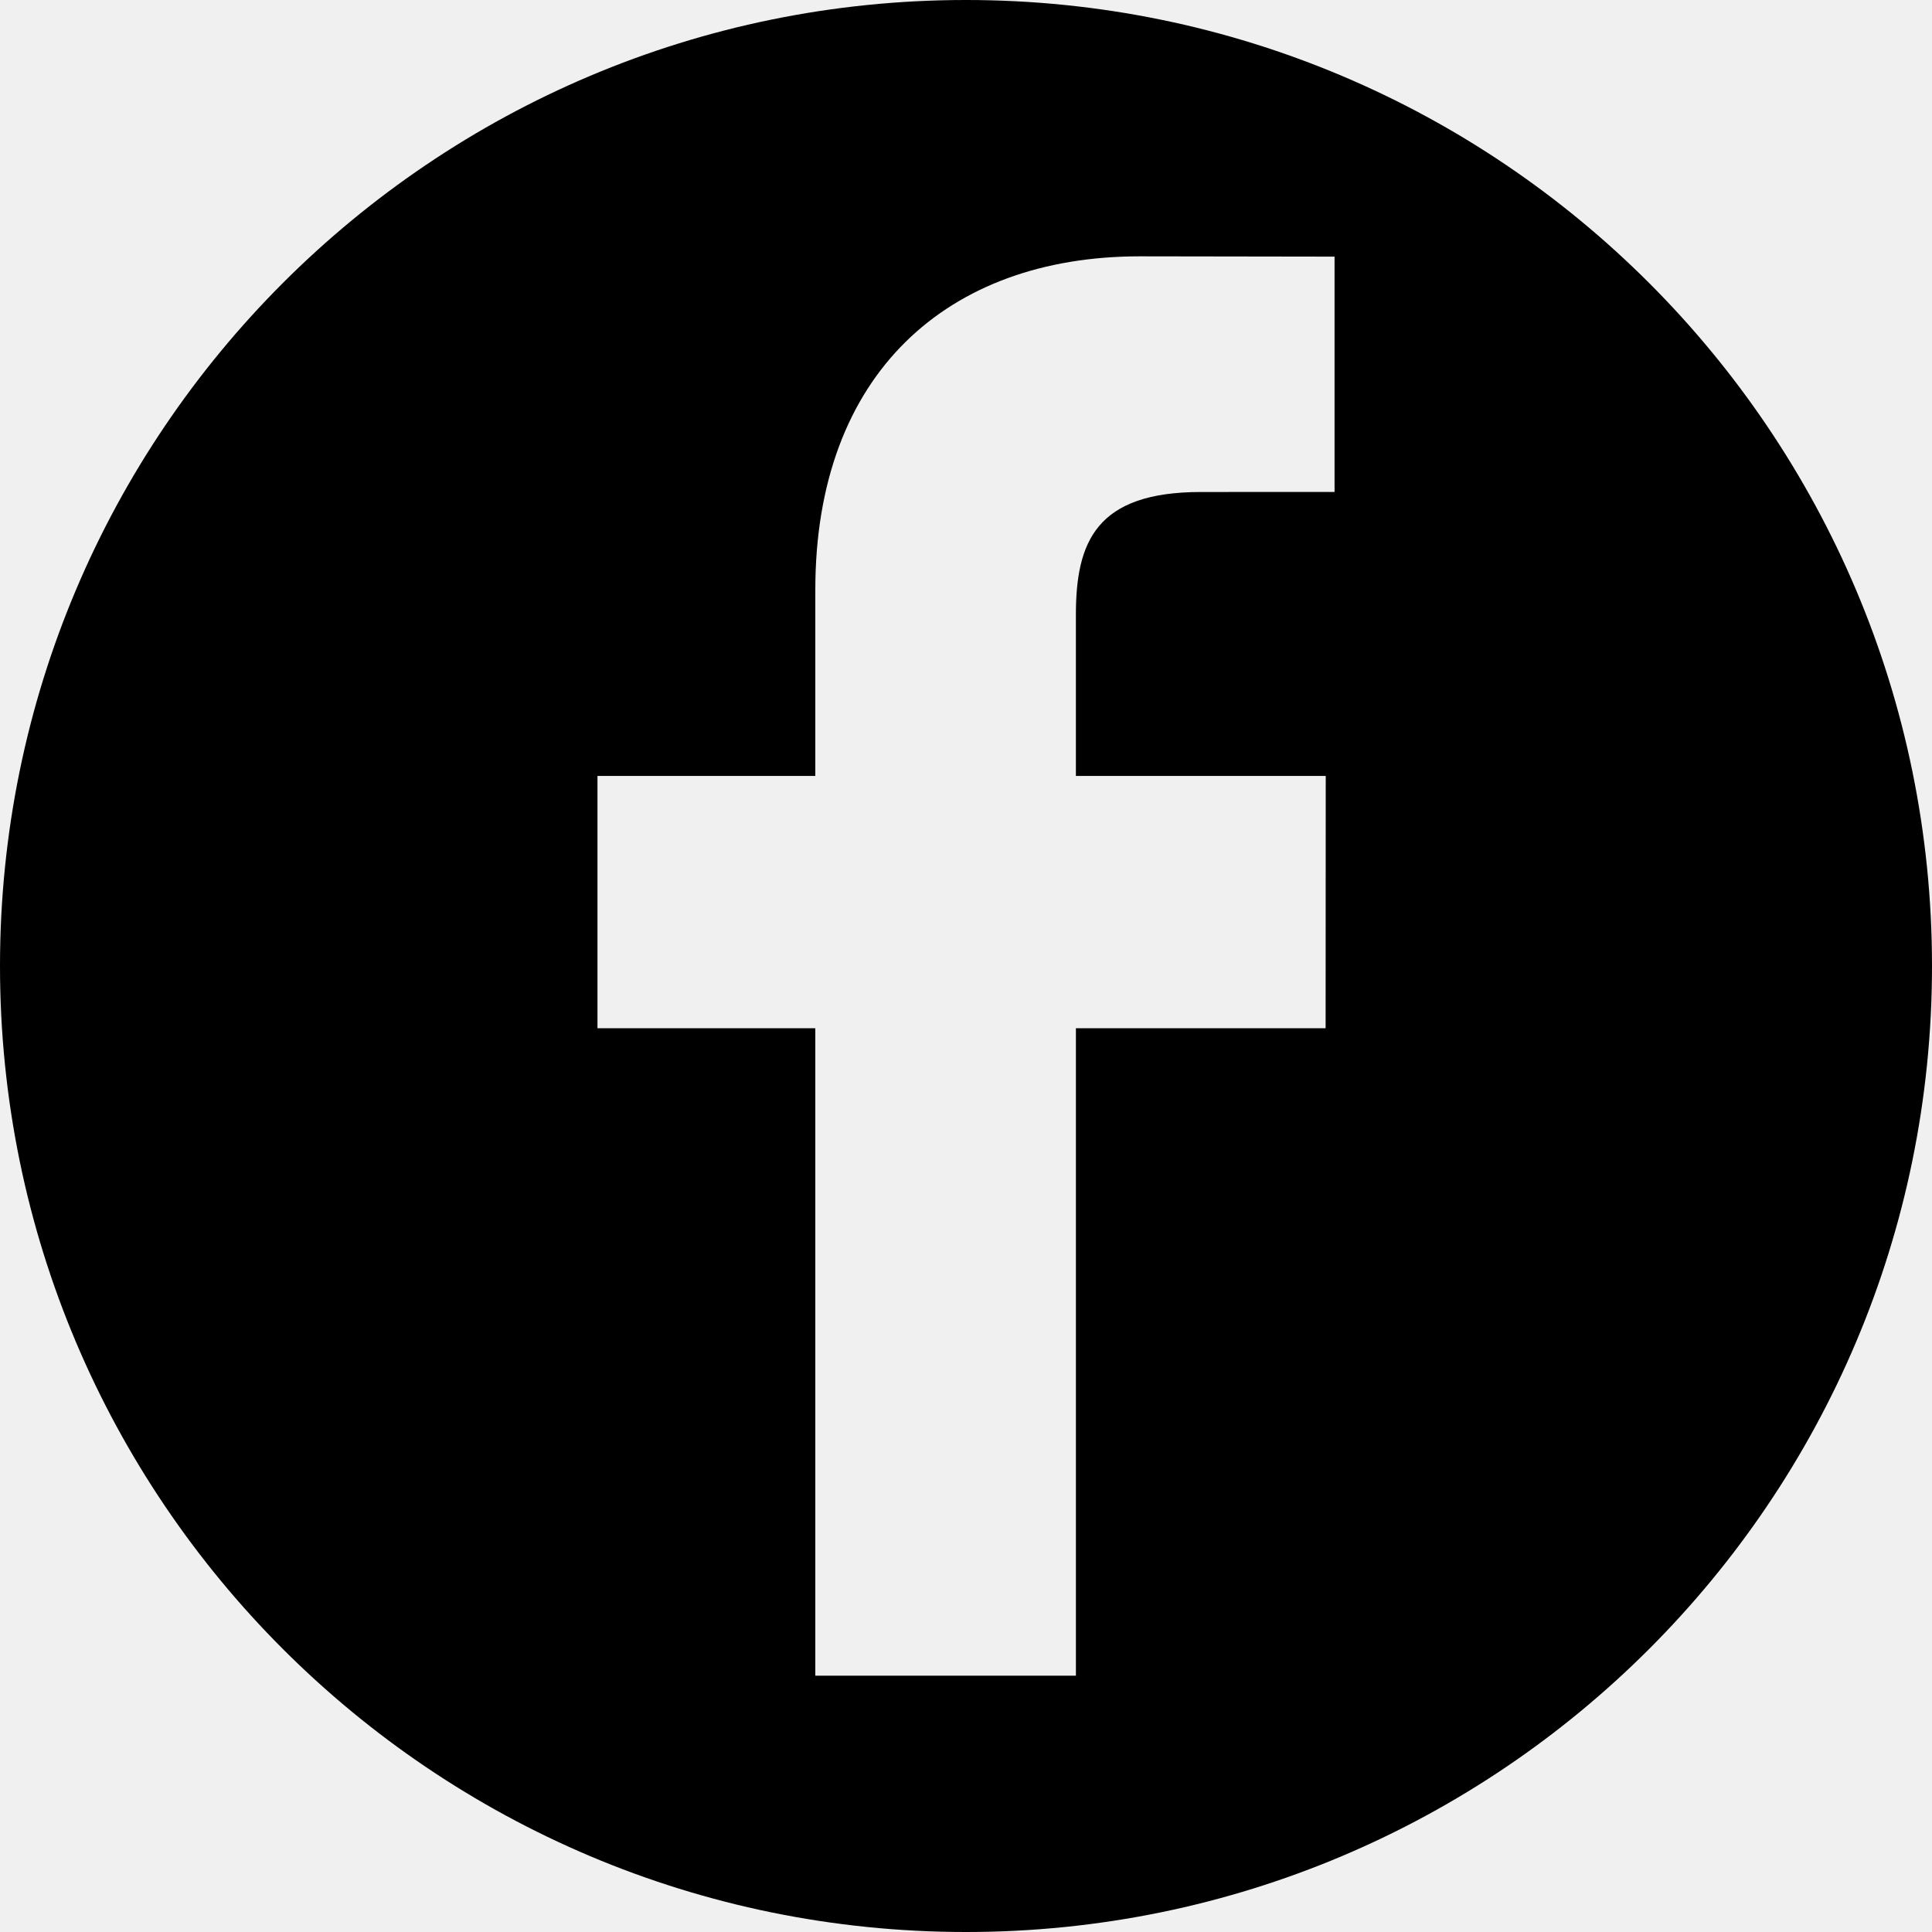
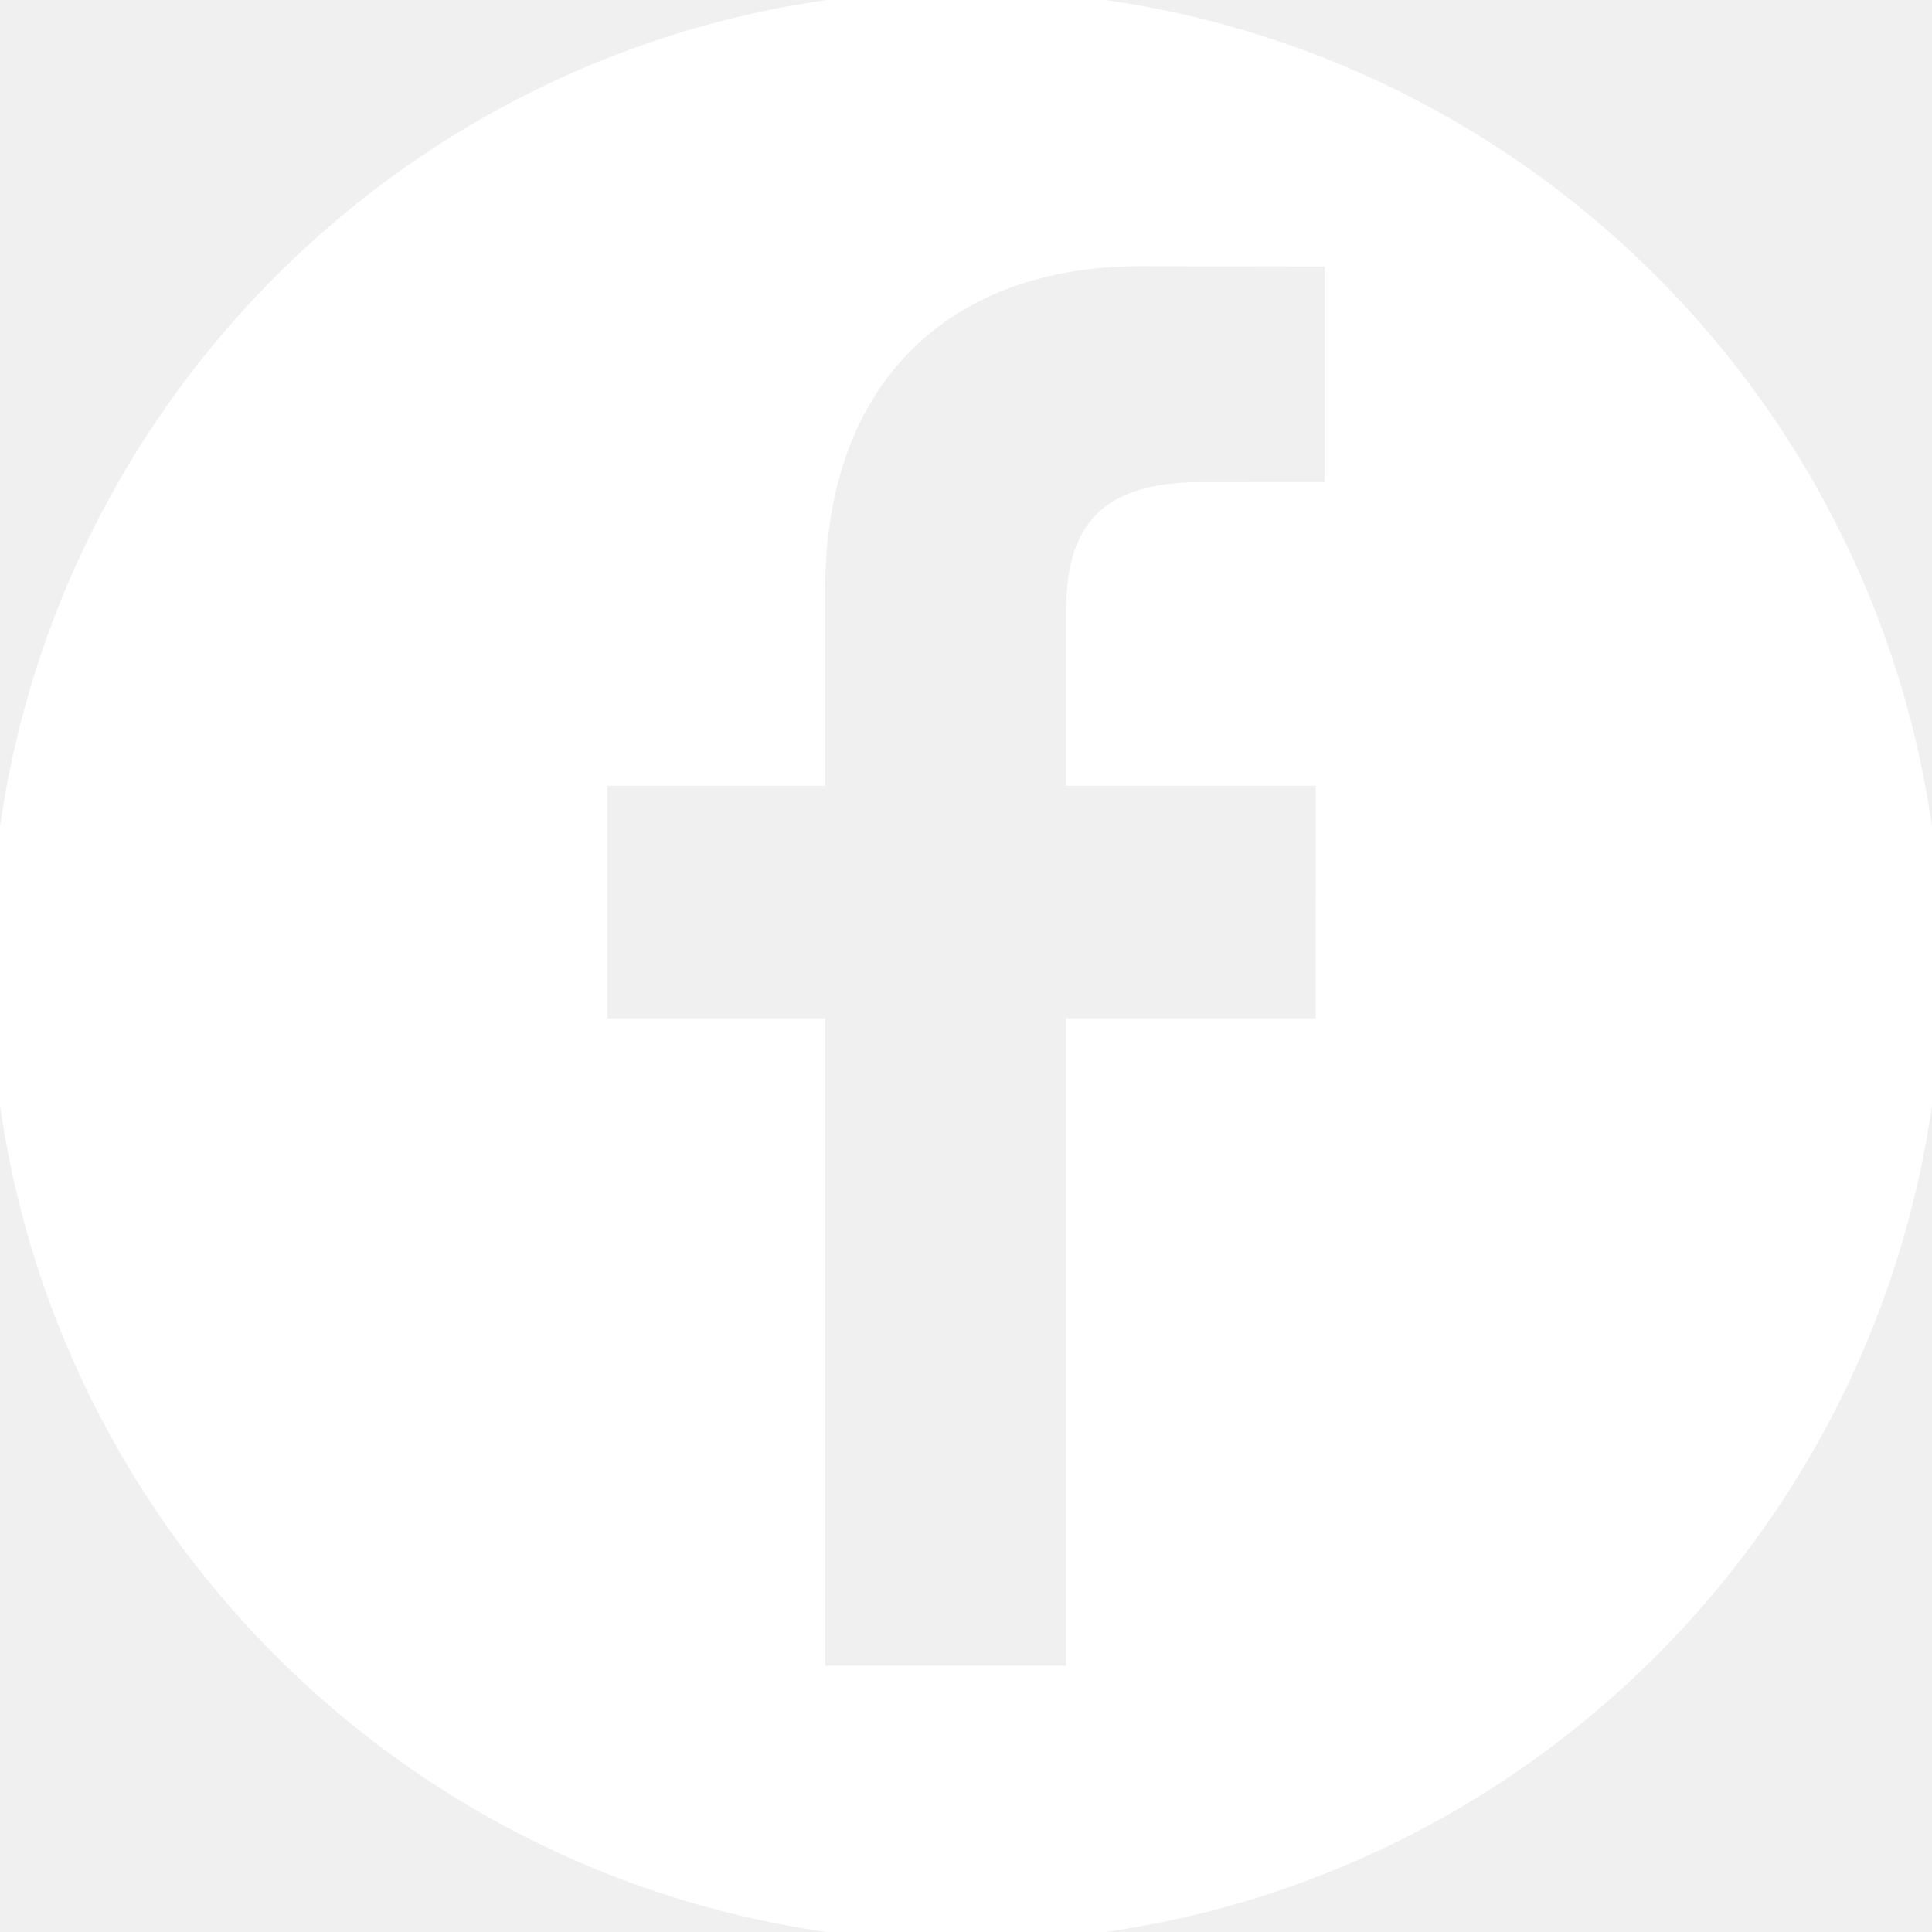
<svg xmlns="http://www.w3.org/2000/svg" version="1.1" id="Capa_1" x="0px" y="0px" width="97.75px" height="97.75px" viewBox="0 0 97.75 97.75" style="enable-background:new 0 0 97.75 97.75;" xml:space="preserve">
  <g>
-     <path d="M48.875,0C21.882,0,0,21.882,0,48.875S21.882,97.75,48.875,97.75S97.75,75.868,97.75,48.875S75.868,0,48.875,0z    M67.521,24.89l-6.76,0.003c-5.301,0-6.326,2.519-6.326,6.215v8.15h12.641L67.07,52.023H54.436v32.758H41.251V52.023H30.229V39.258   h11.022v-9.414c0-10.925,6.675-16.875,16.42-16.875l9.851,0.015V24.89L67.521,24.89z" />
+     <path style="fill: white; stroke: white;" d="M48.875,0C21.882,0,0,21.882,0,48.875S21.882,97.75,48.875,97.75S97.75,75.868,97.75,48.875S75.868,0,48.875,0z    M67.521,24.89l-6.76,0.003c-5.301,0-6.326,2.519-6.326,6.215v8.15h12.641L67.07,52.023H54.436v32.758H41.251V52.023H30.229V39.258   h11.022v-9.414c0-10.925,6.675-16.875,16.42-16.875l9.851,0.015V24.89L67.521,24.89z" />
  </g>
-   <g>
- </g>
-   <g>
- </g>
-   <g>
- </g>
-   <g>
- </g>
-   <g>
- </g>
-   <g>
- </g>
-   <g>
- </g>
-   <g>
- </g>
-   <g>
- </g>
-   <g>
- </g>
-   <g>
- </g>
-   <g>
- </g>
-   <g>
- </g>
-   <g>
- </g>
-   <g>
- </g>
+   <g />
+   <g />
+   <g />
+   <g />
+   <g />
+   <g />
+   <g />
+   <g />
+   <g />
+   <g />
+   <g />
+   <g />
+   <g />
+   <g />
+   <g />
</svg>
